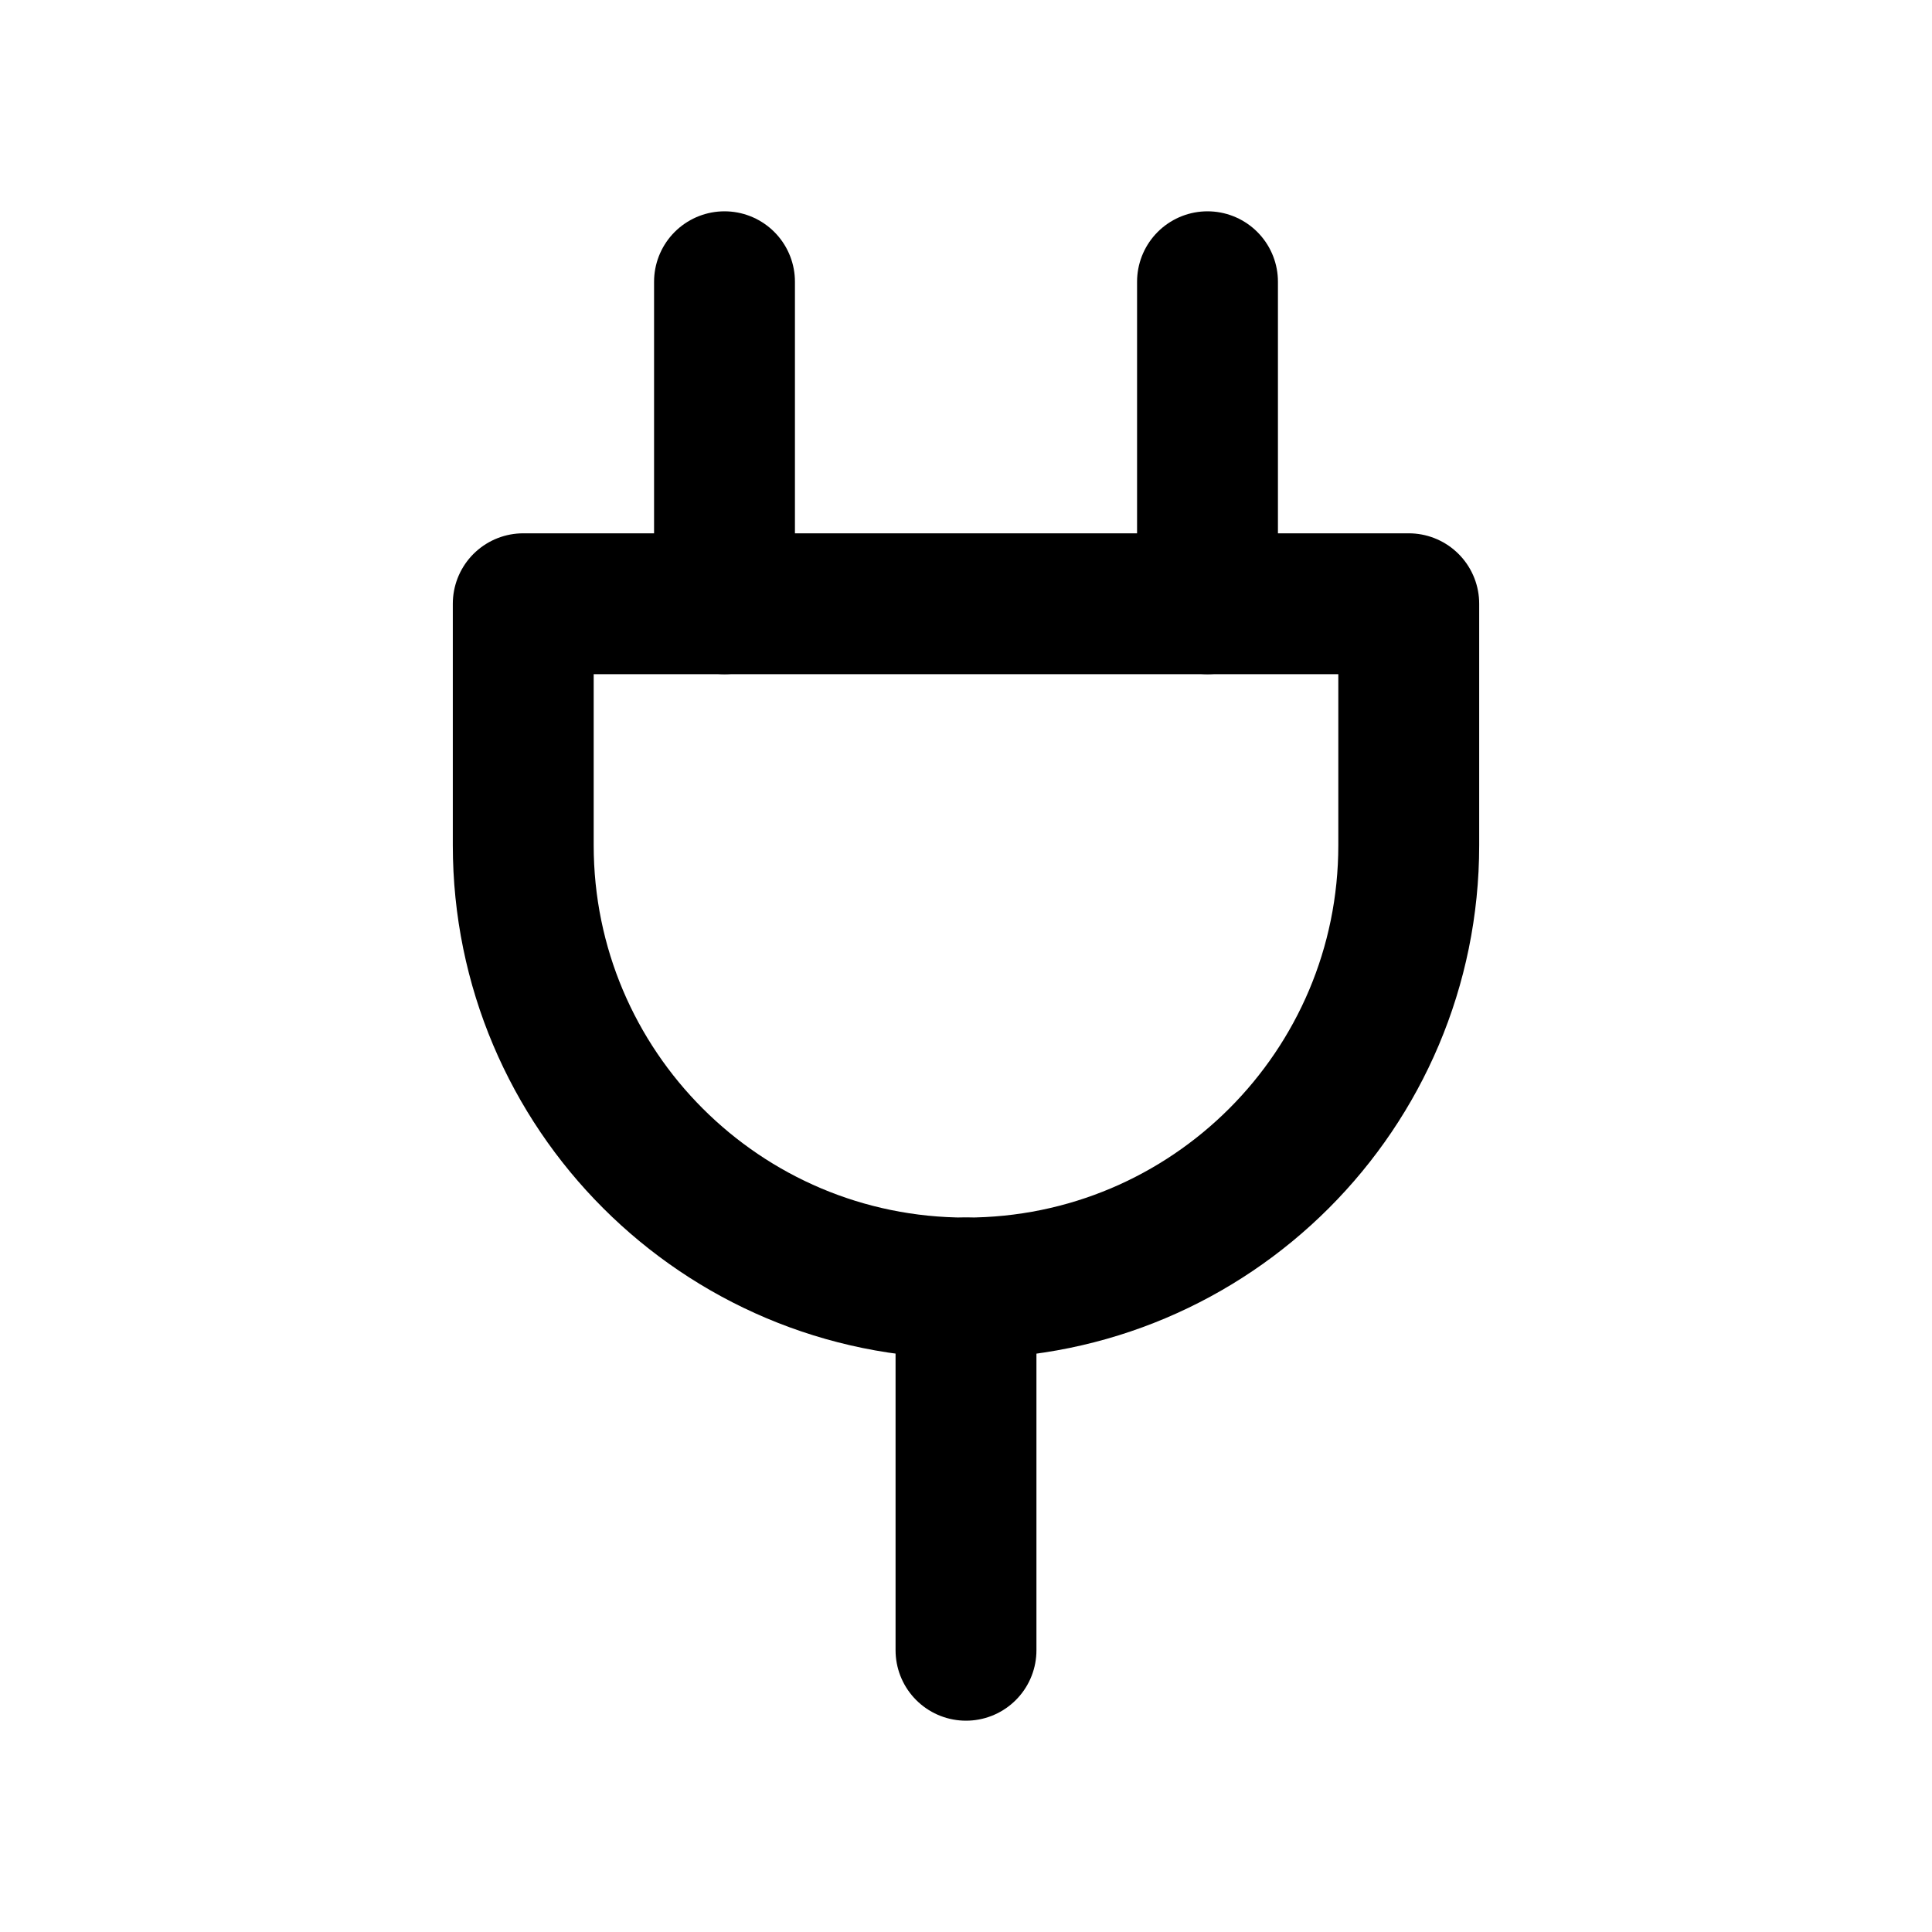
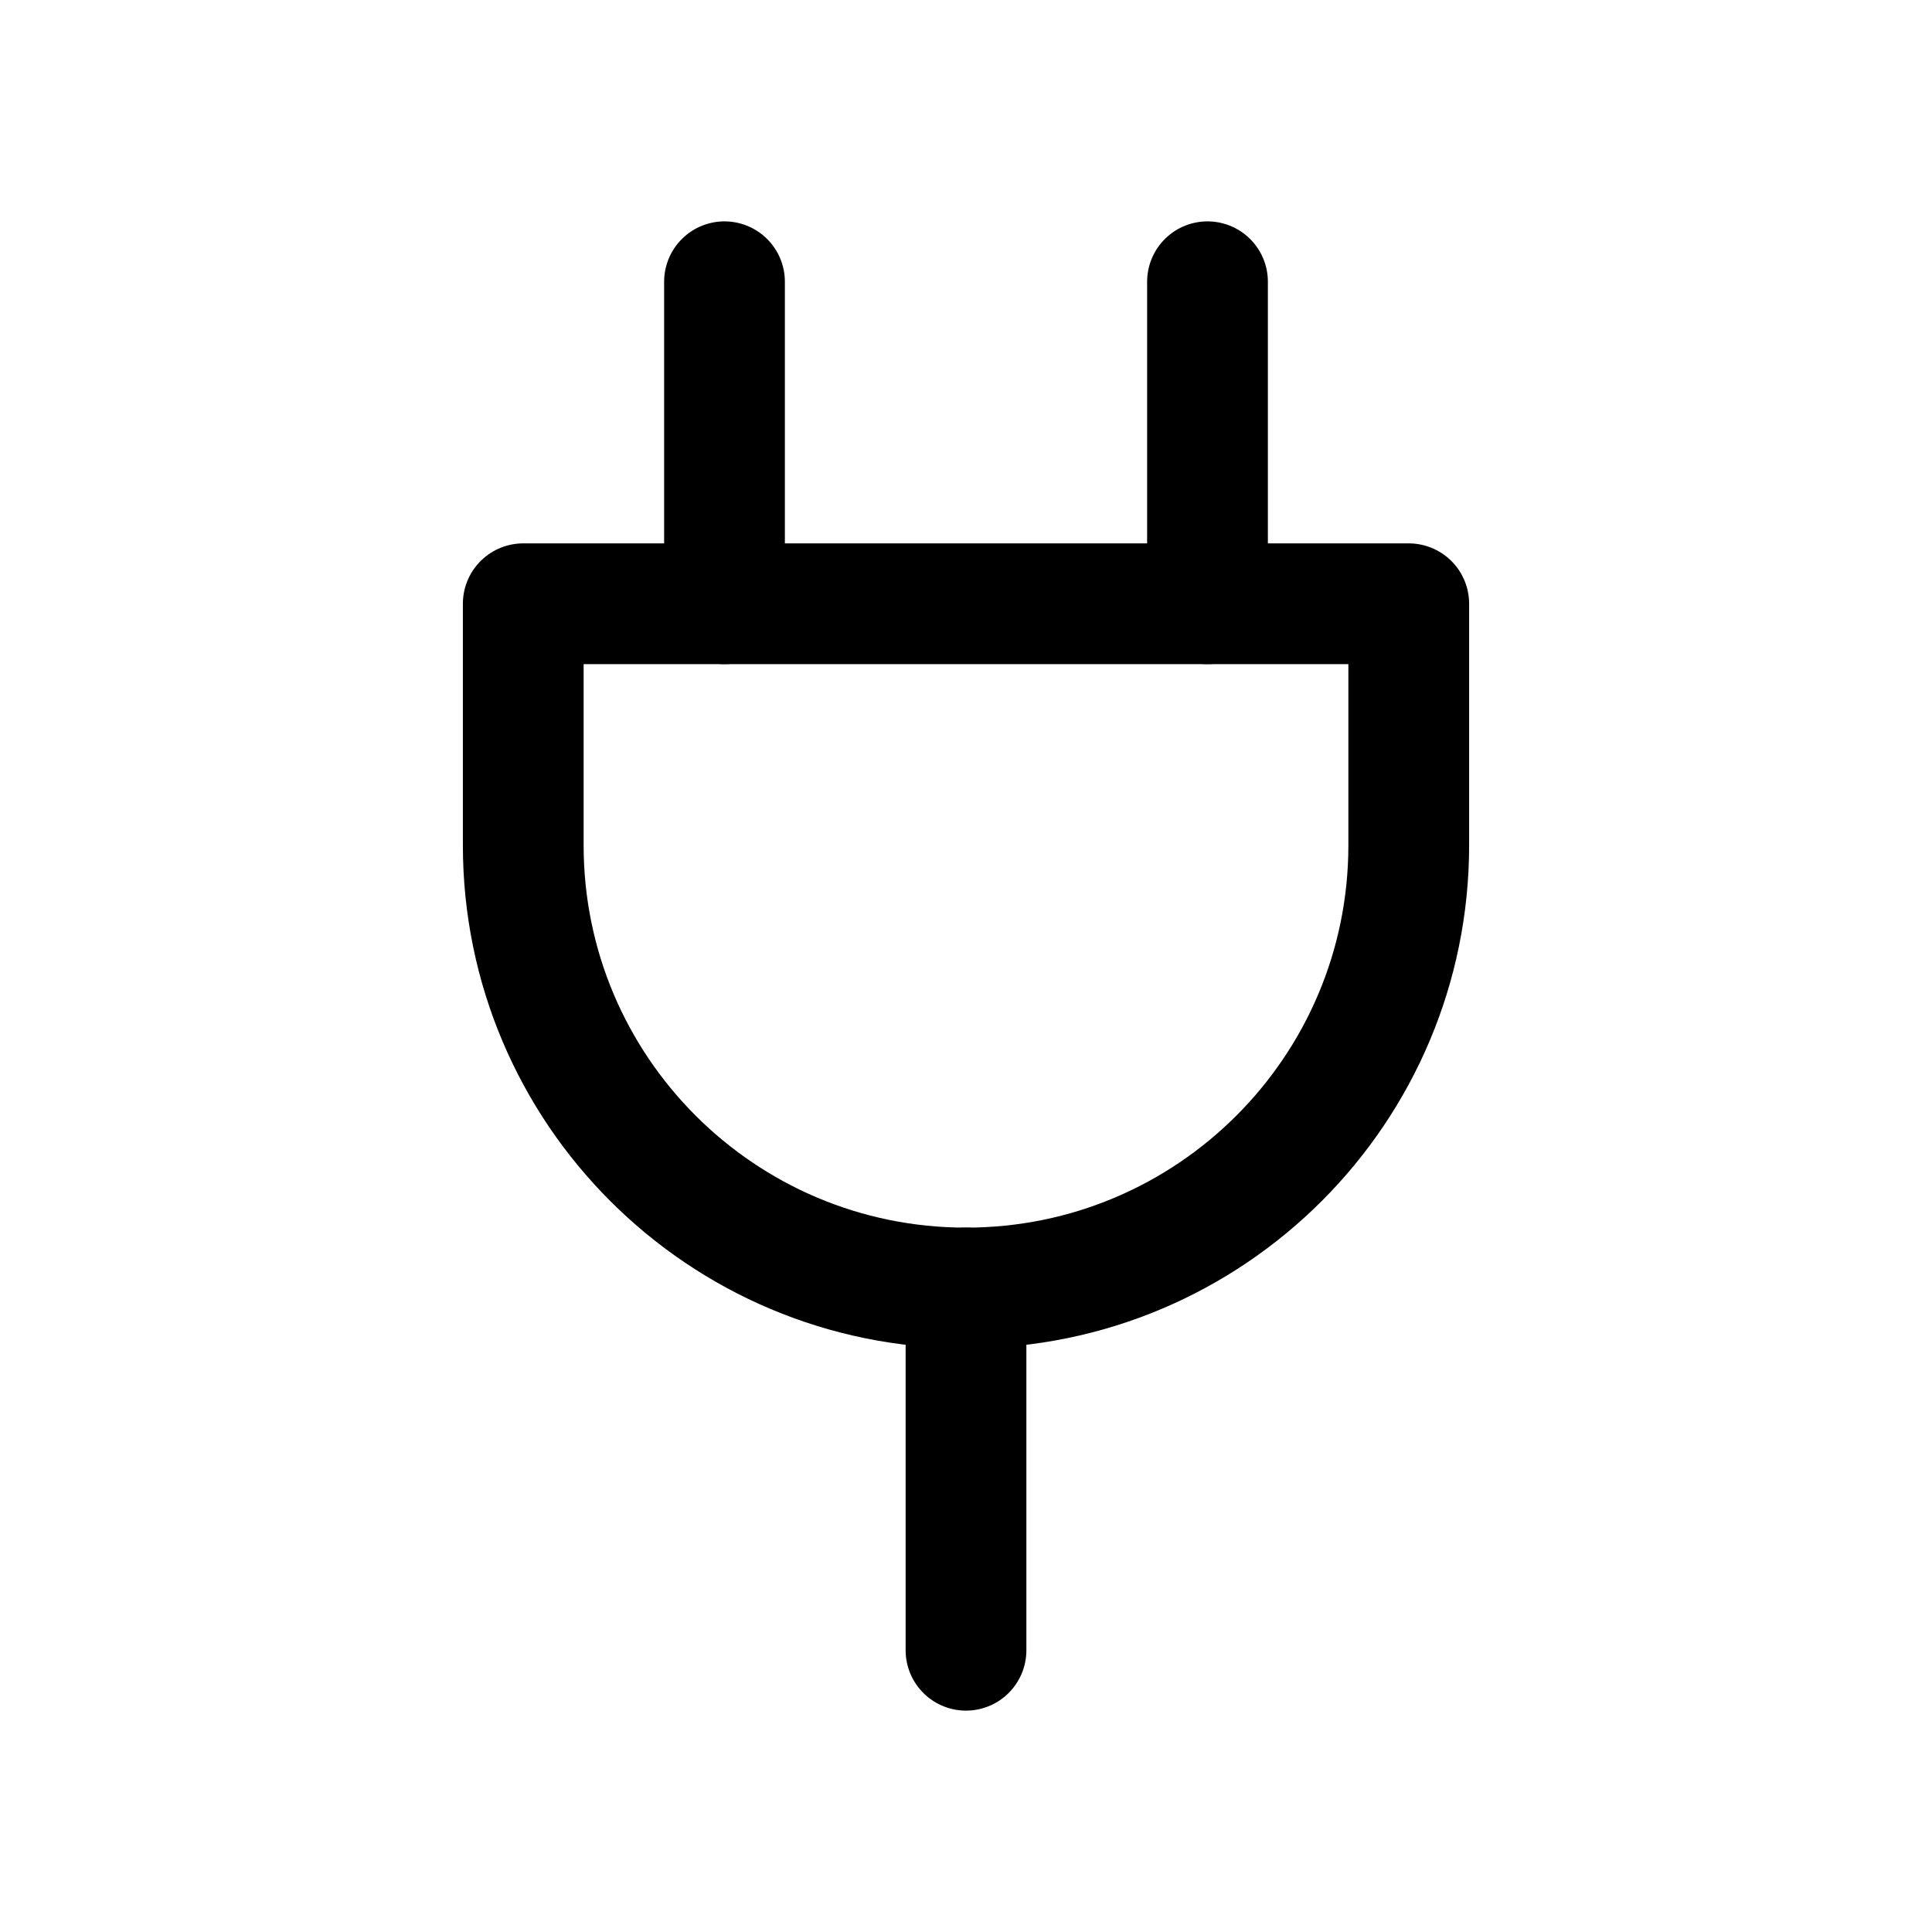
- <svg xmlns="http://www.w3.org/2000/svg" width="24" height="24" viewBox="0 0 24 24" fill="none" stroke="currentColor" stroke-width="1.75" stroke-linecap="round" stroke-linejoin="round">
+ <svg xmlns="http://www.w3.org/2000/svg" width="24" height="24" viewBox="0 0 24 24" fill="none" stroke="currentColor" stroke-width="1.5" stroke-linecap="round" stroke-linejoin="round">
  <path d="M9 3.5v4M15 3.5v4" />
  <path d="M6.5 7.5h11v3a5.5 5.5 0 0 1-11 0z" />
  <path d="M12 16v4.5" />
</svg>
